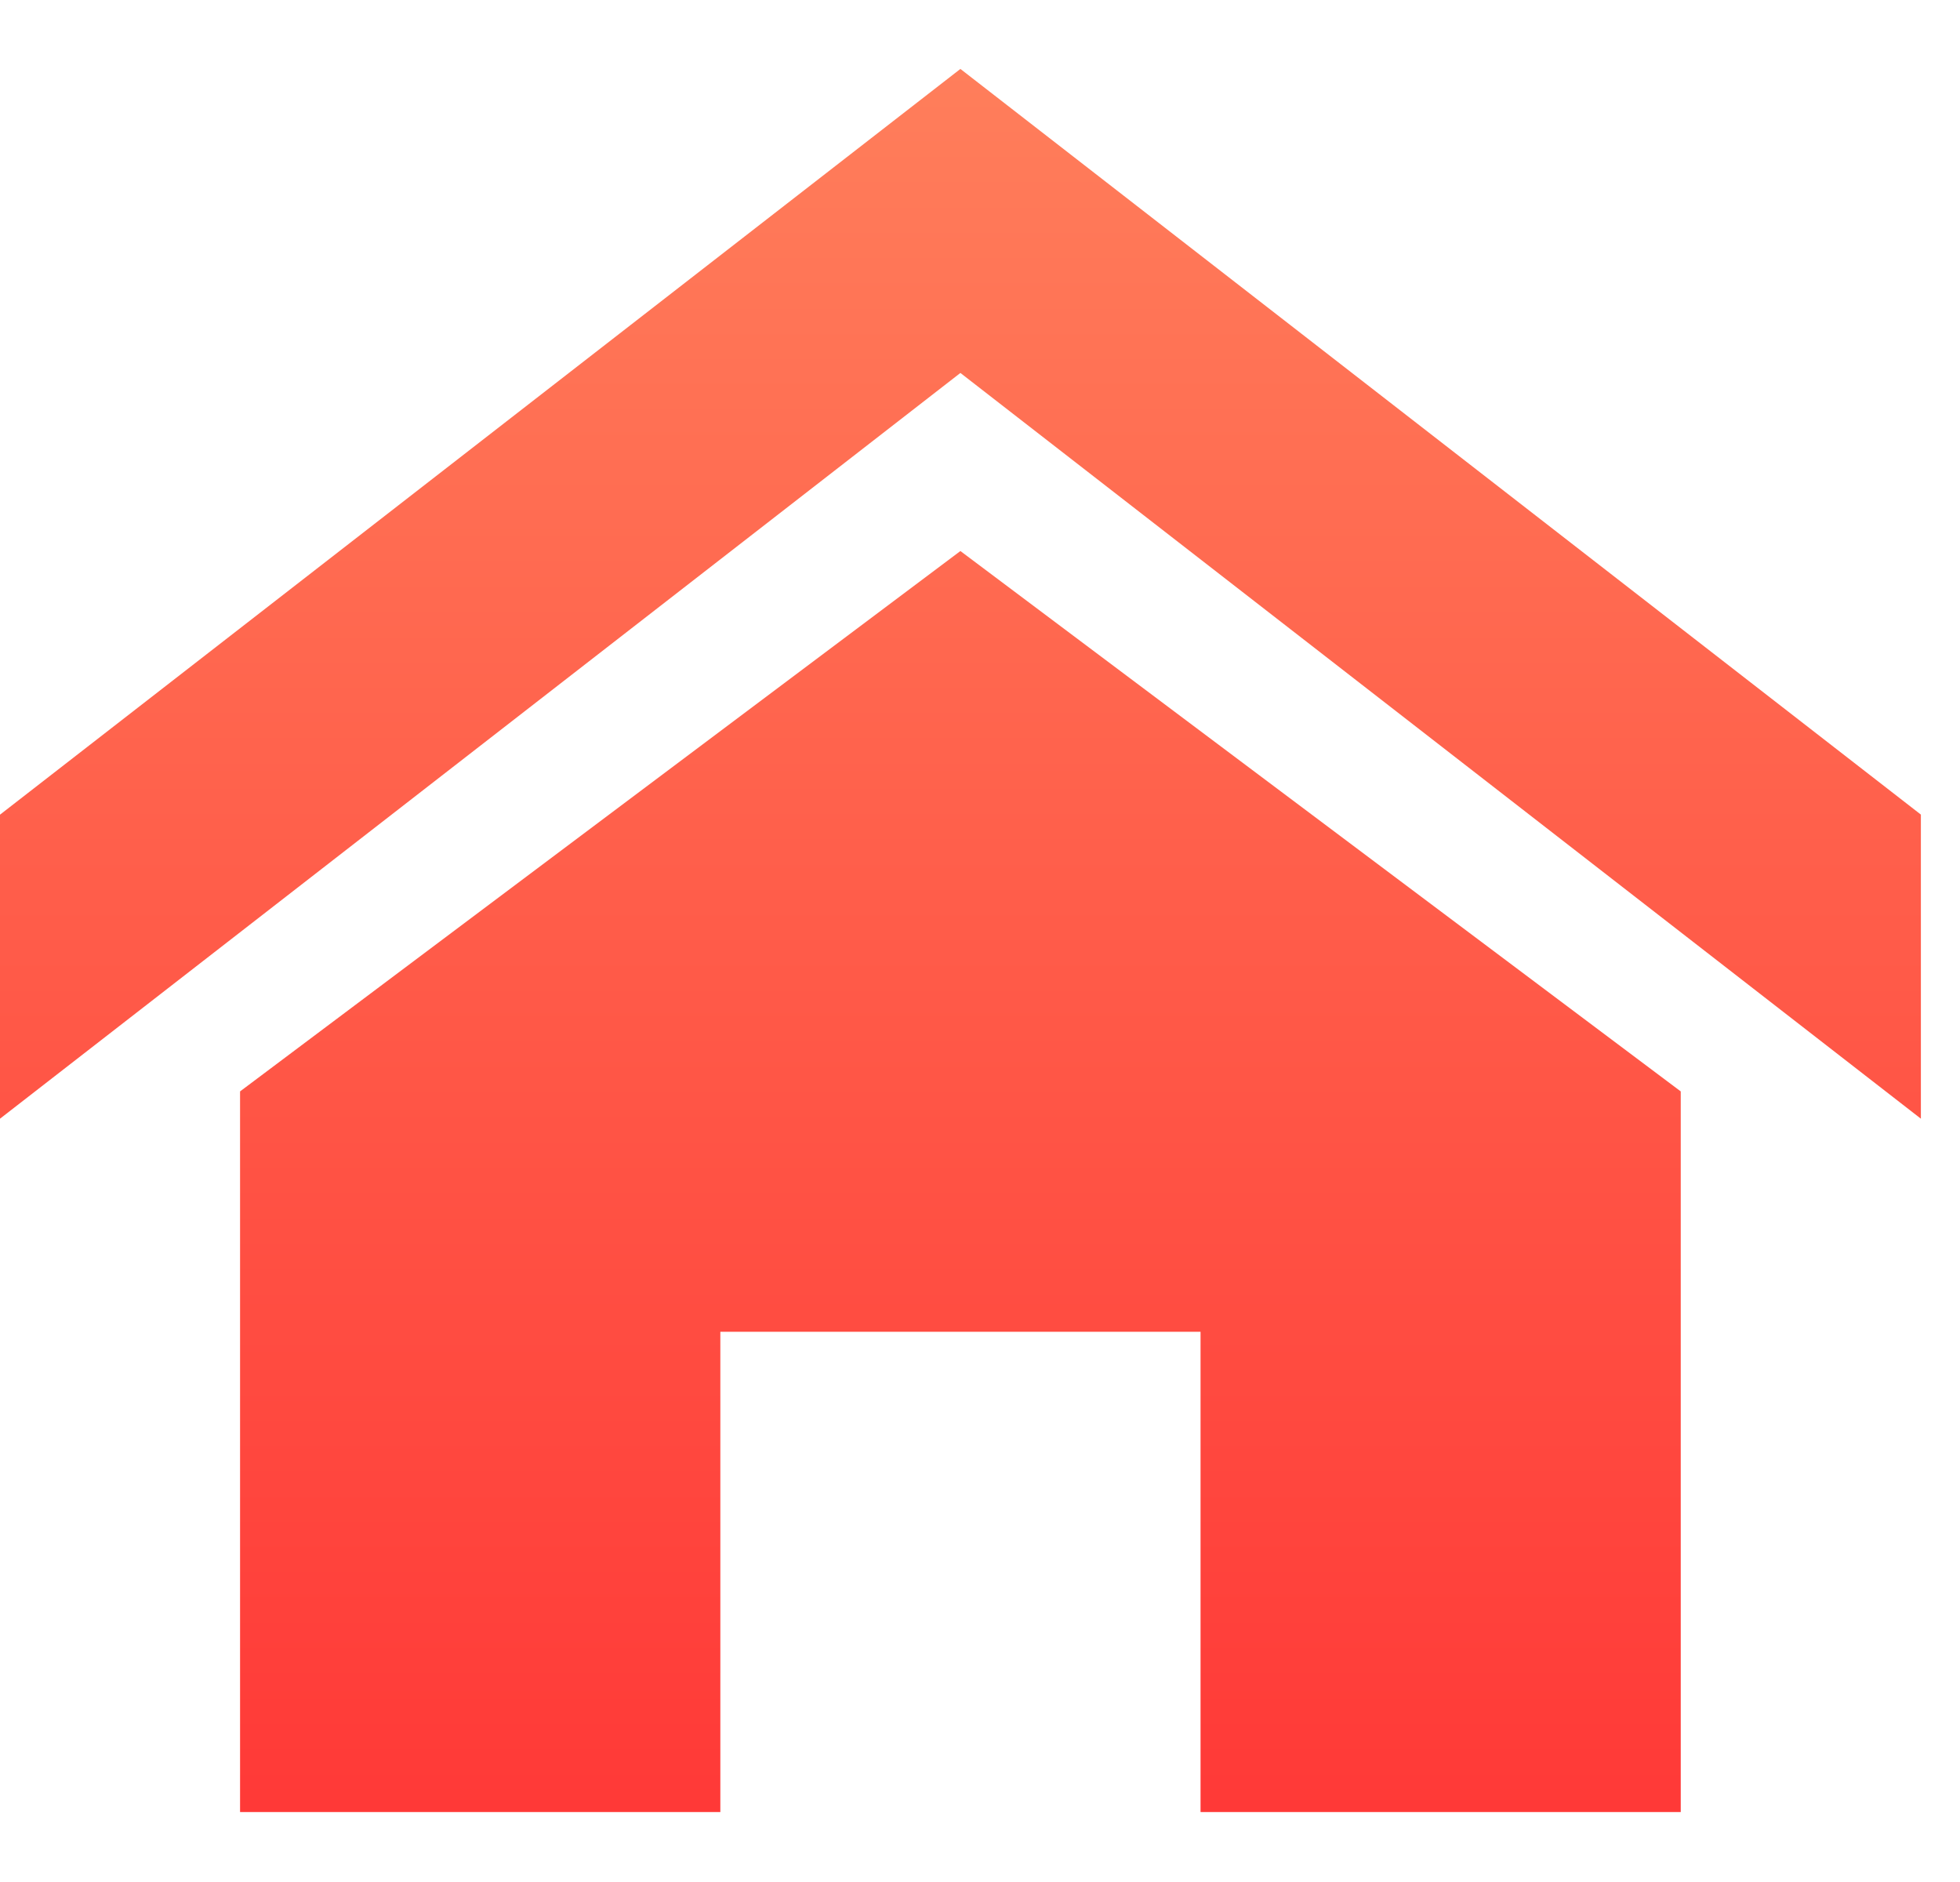
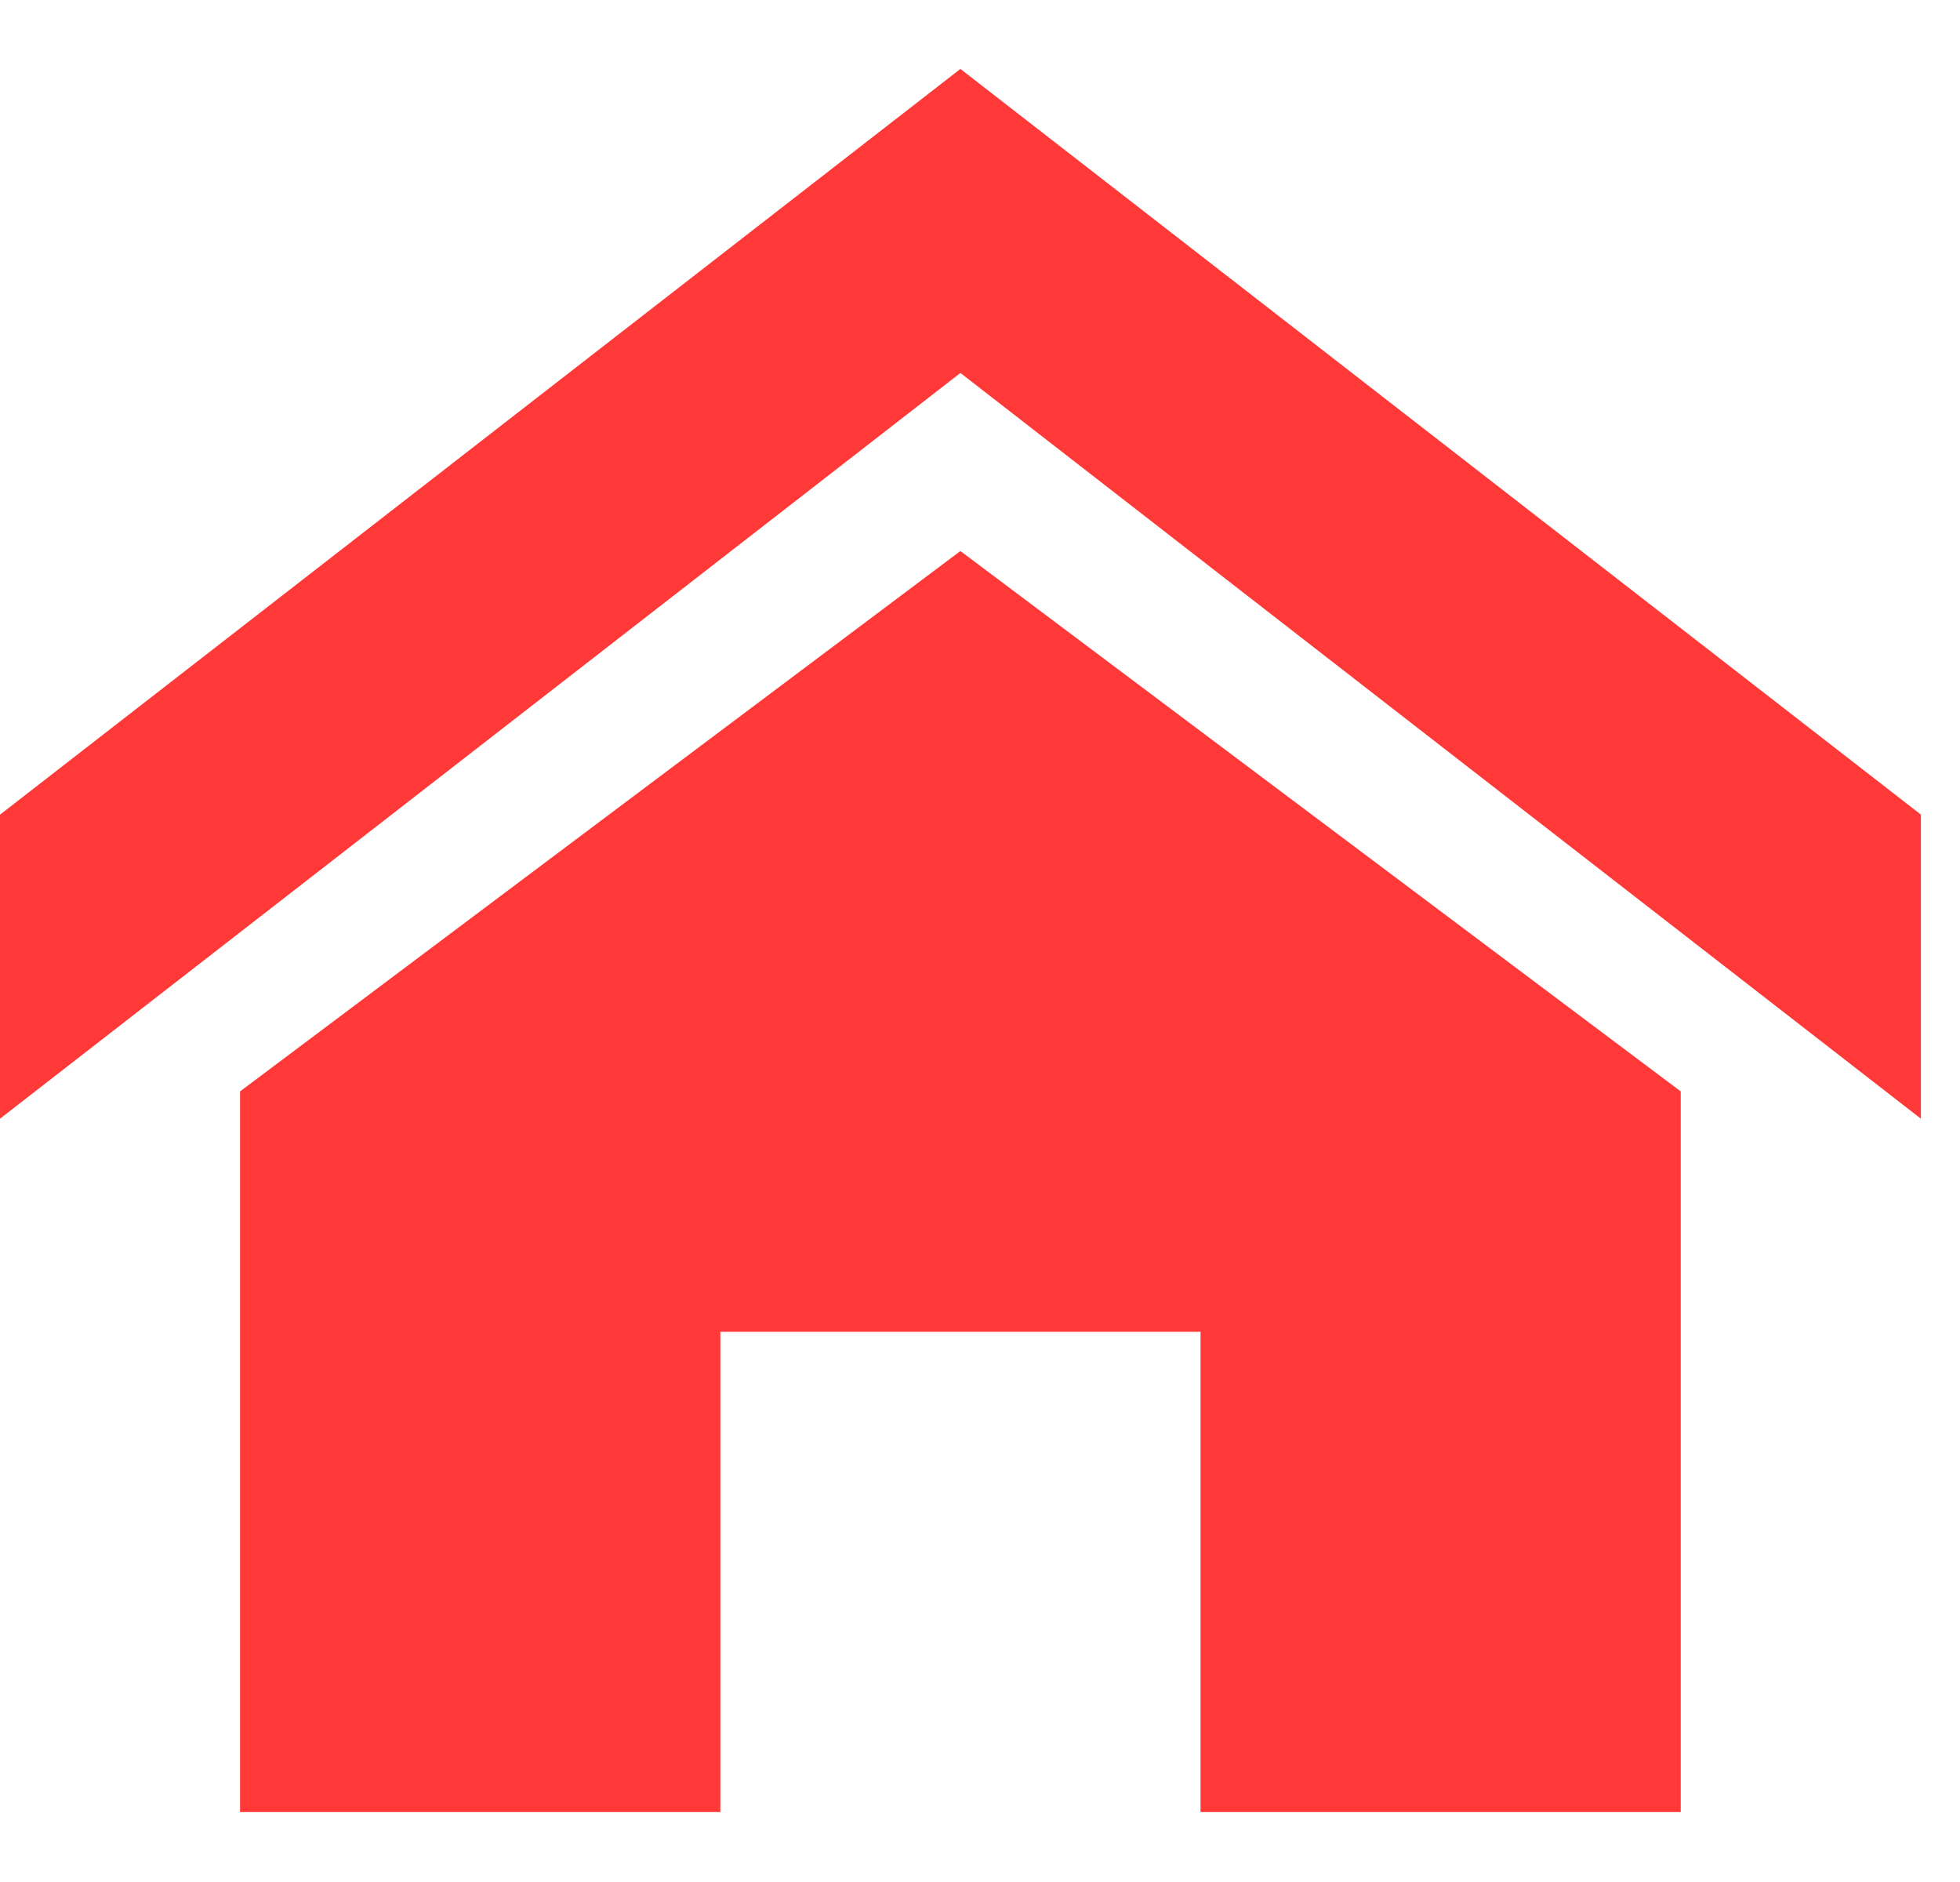
- <svg xmlns="http://www.w3.org/2000/svg" width="25" height="24" viewBox="0 0 25 24" fill="none">
-   <path fill-rule="evenodd" clip-rule="evenodd" d="M12.25 4.756L24.501 14.266V10.388L12.25 0.879L0 10.389V14.266L12.25 4.756ZM21.438 23.108V13.918L12.25 7.027L3.062 13.918V23.108H9.188V16.983H15.313V23.108H21.438Z" fill="url(#paint0_linear_0_2723)" />
-   <defs>
-     <linearGradient id="paint0_linear_0_2723" x1="0" y1="0.879" x2="0" y2="23.108" gradientUnits="userSpaceOnUse">
-       <stop stop-color="#FF7E5B" />
-       <stop offset="1" stop-color="#FF3937" />
-     </linearGradient>
-   </defs>
+ <svg xmlns="http://www.w3.org/2000/svg" width="25" height="24" viewBox="0 0 25 24" fill="#ff3937">
+   <path d="M12.25 4.756L24.501 14.266V10.388L12.25 0.879L0 10.389V14.266L12.25 4.756ZM21.438 23.108V13.918L12.25 7.027L3.062 13.918V23.108H9.188V16.983H15.313V23.108H21.438Z" />
</svg>
